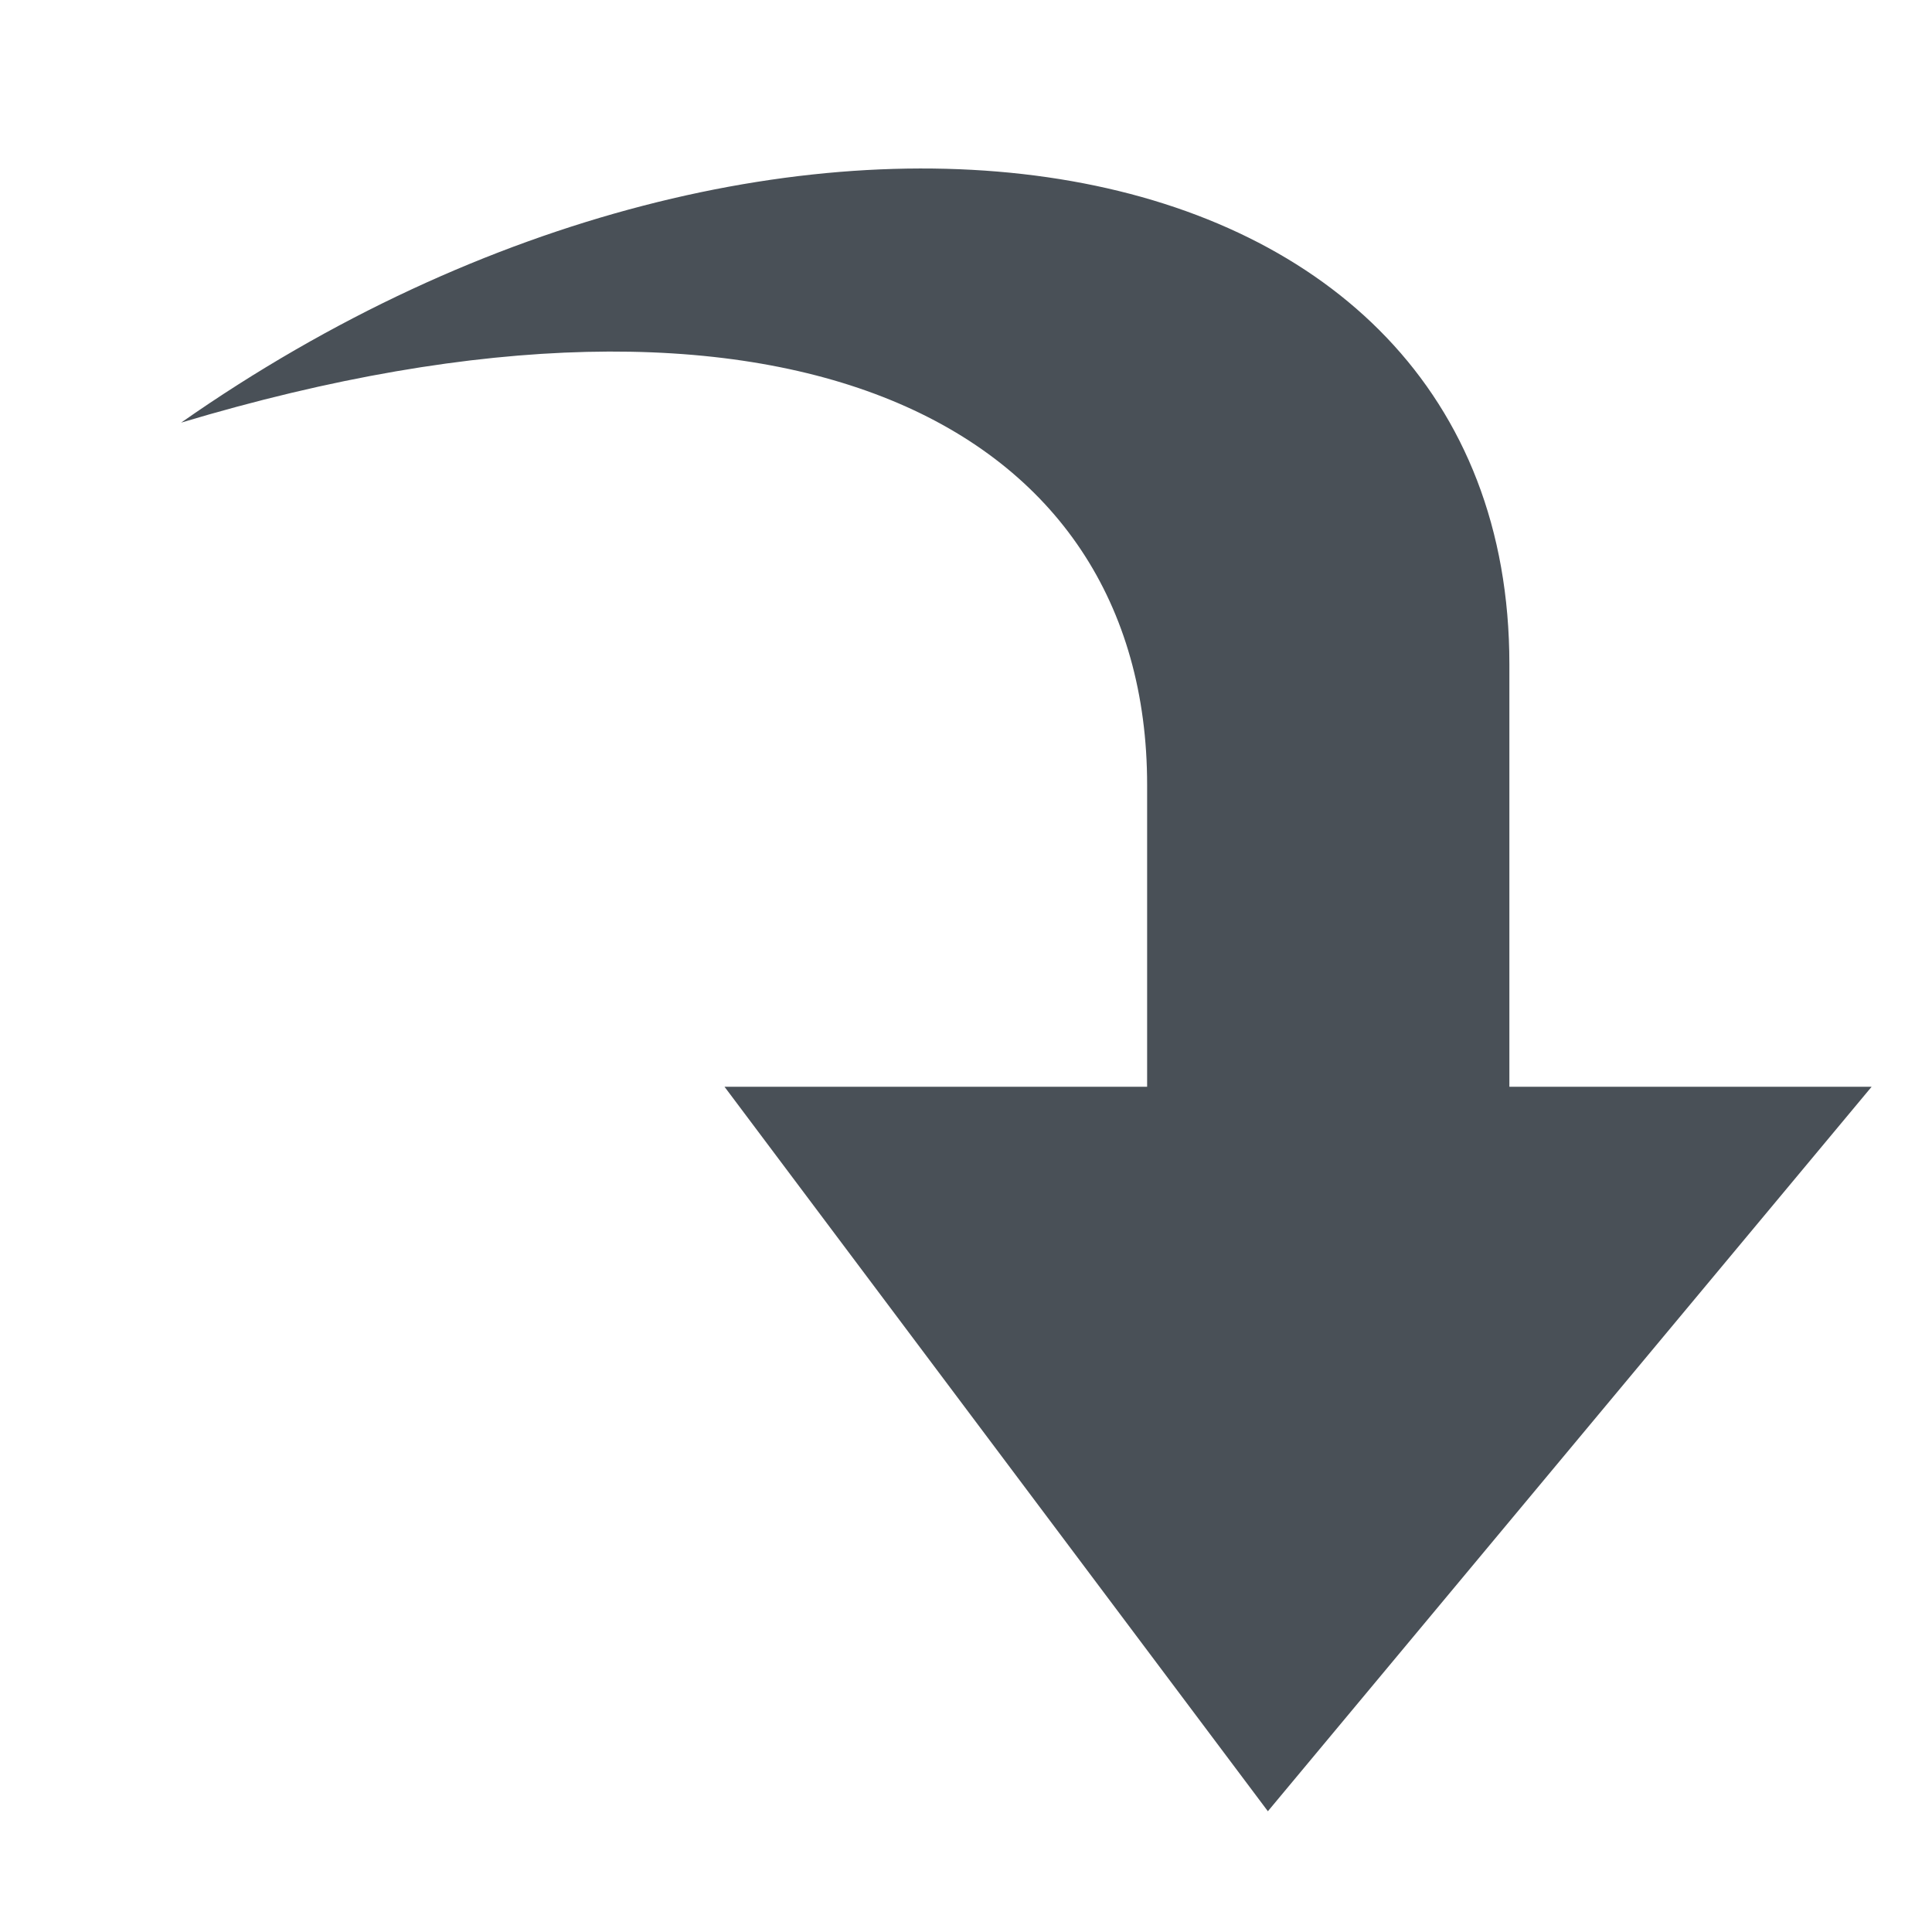
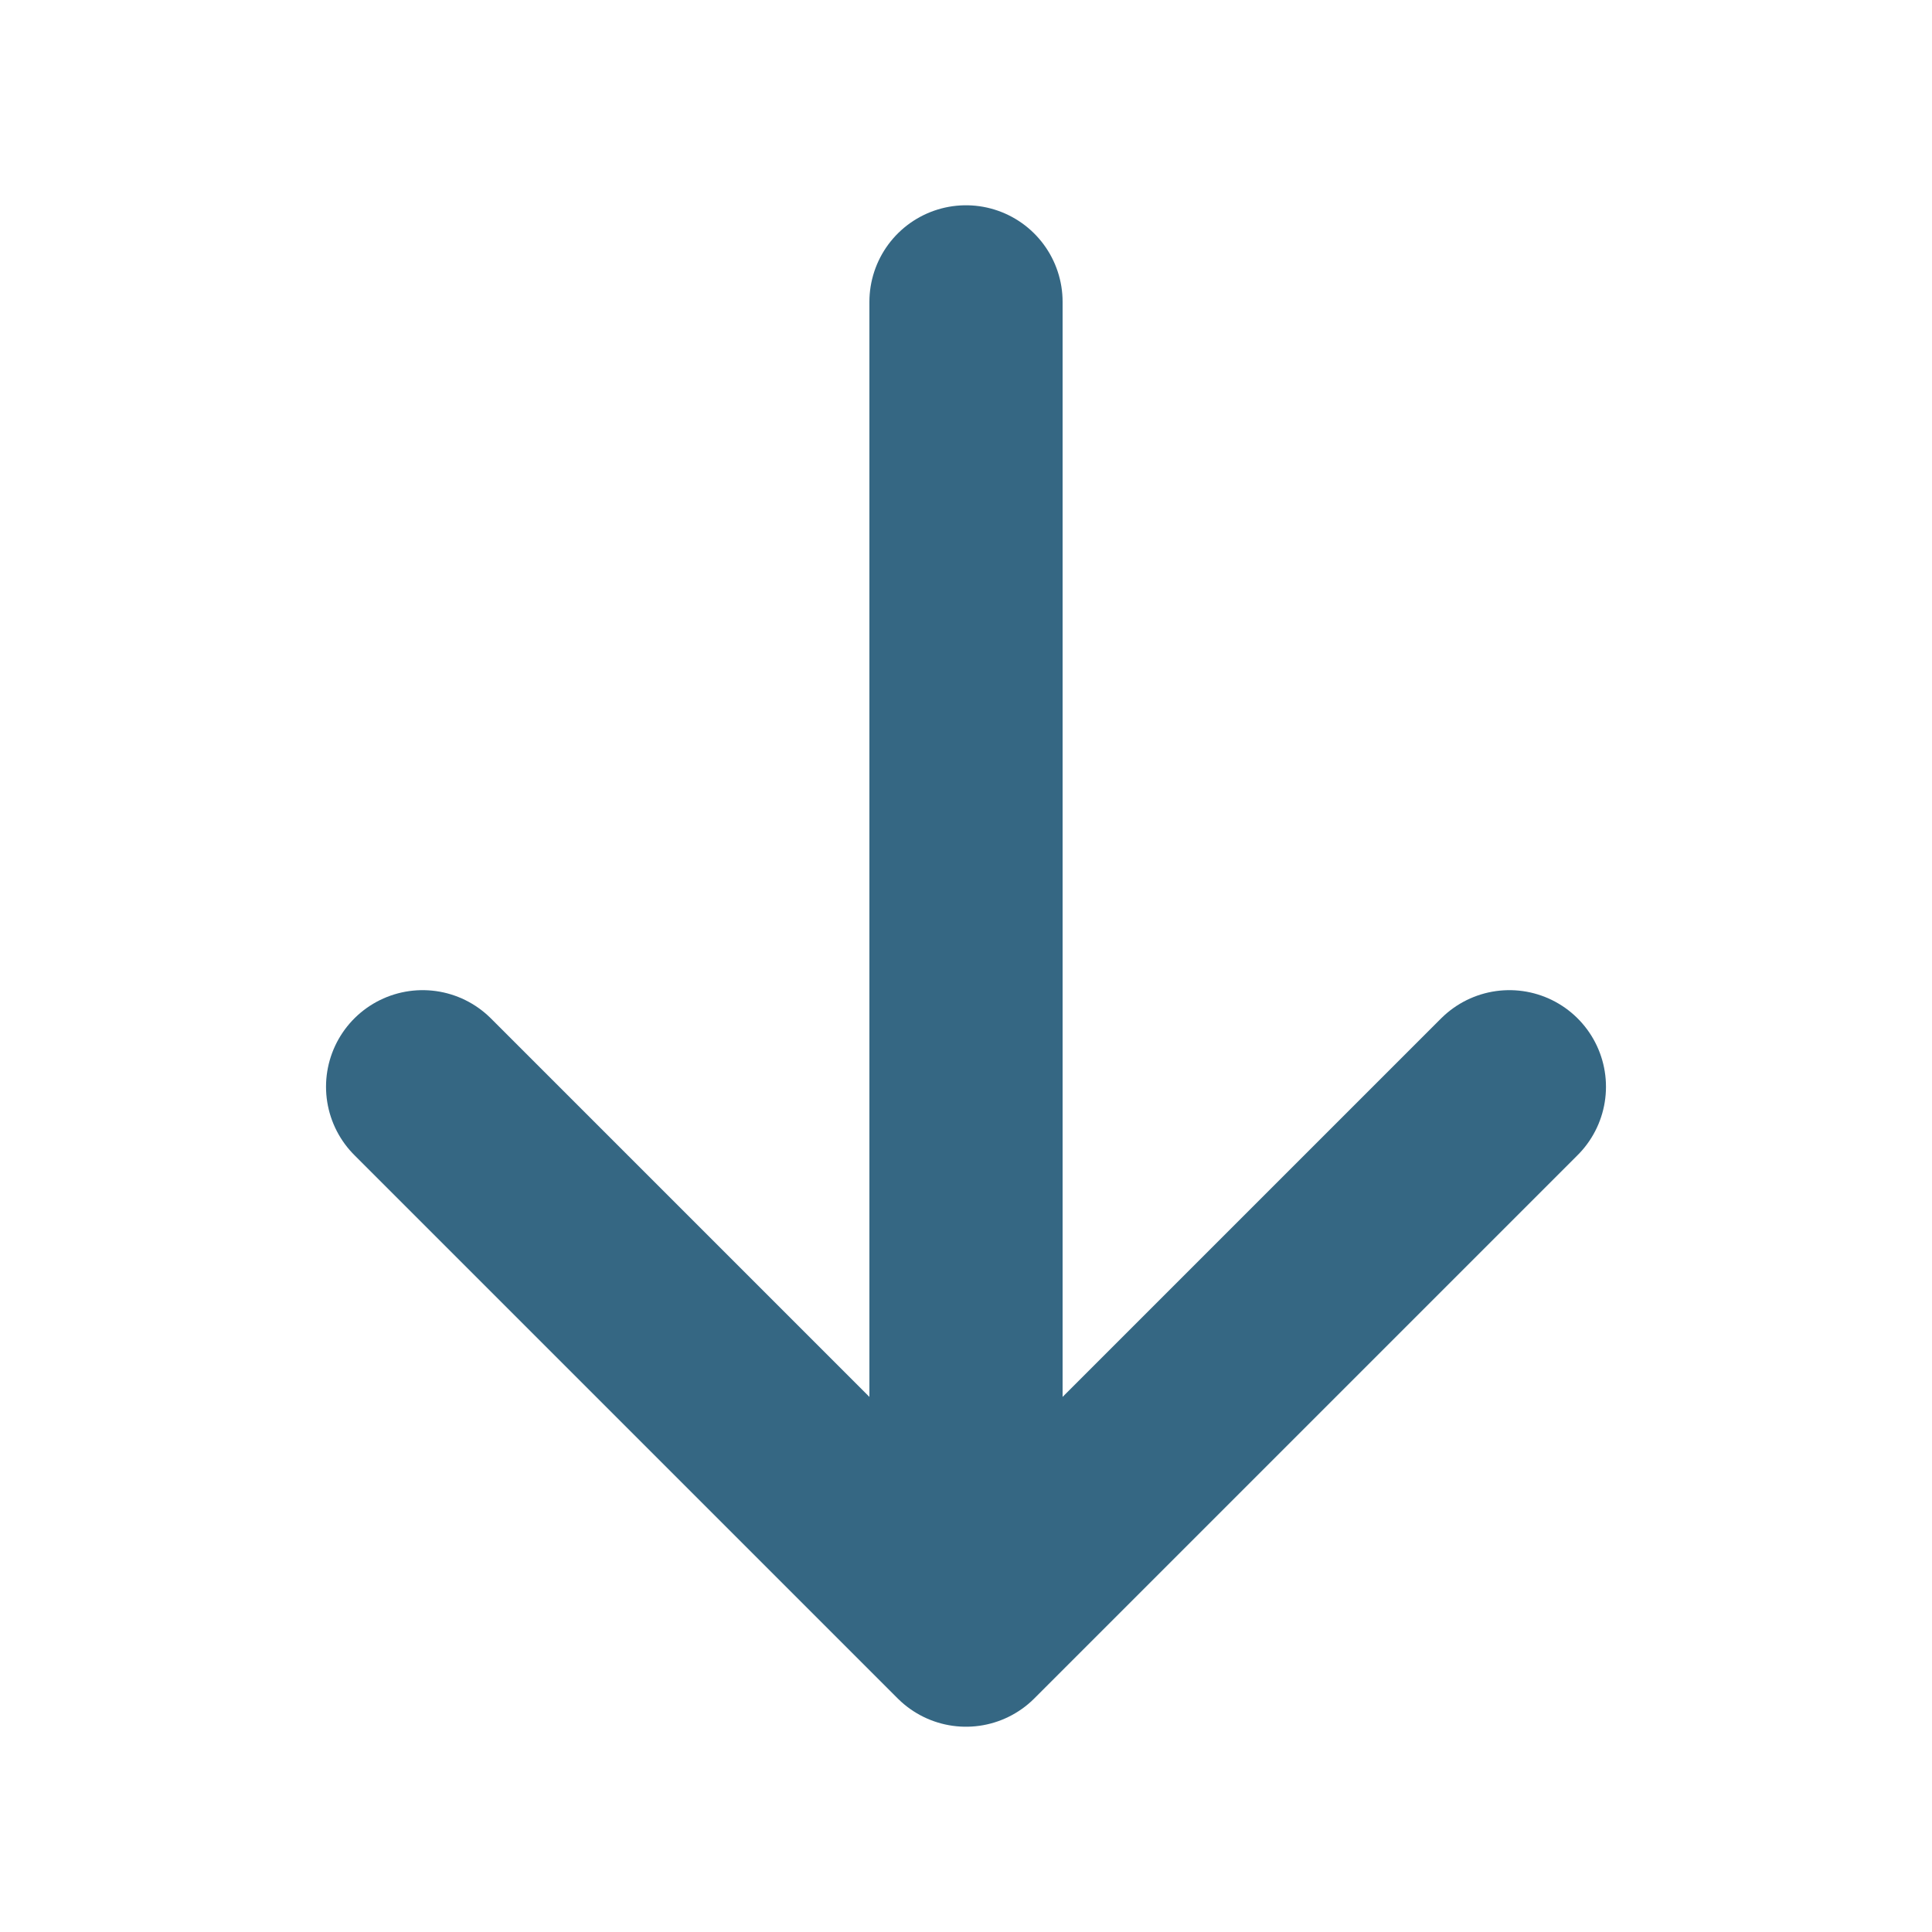
<svg xmlns="http://www.w3.org/2000/svg" width="32" height="32" viewBox="0 0 32 32">
-   <path fill="#495057" transform="translate(32 32) rotate(180)" d="M11 2 1 14h6v7c0 9 12 11 22 4-10 3-16 0-16-6v-5h7Z" />
+   <path d="M16 5v22M7 18l9 9 9-9" fill="none" stroke="#356783" stroke-width="3.2" stroke-linecap="round" stroke-linejoin="round" />
</svg>
